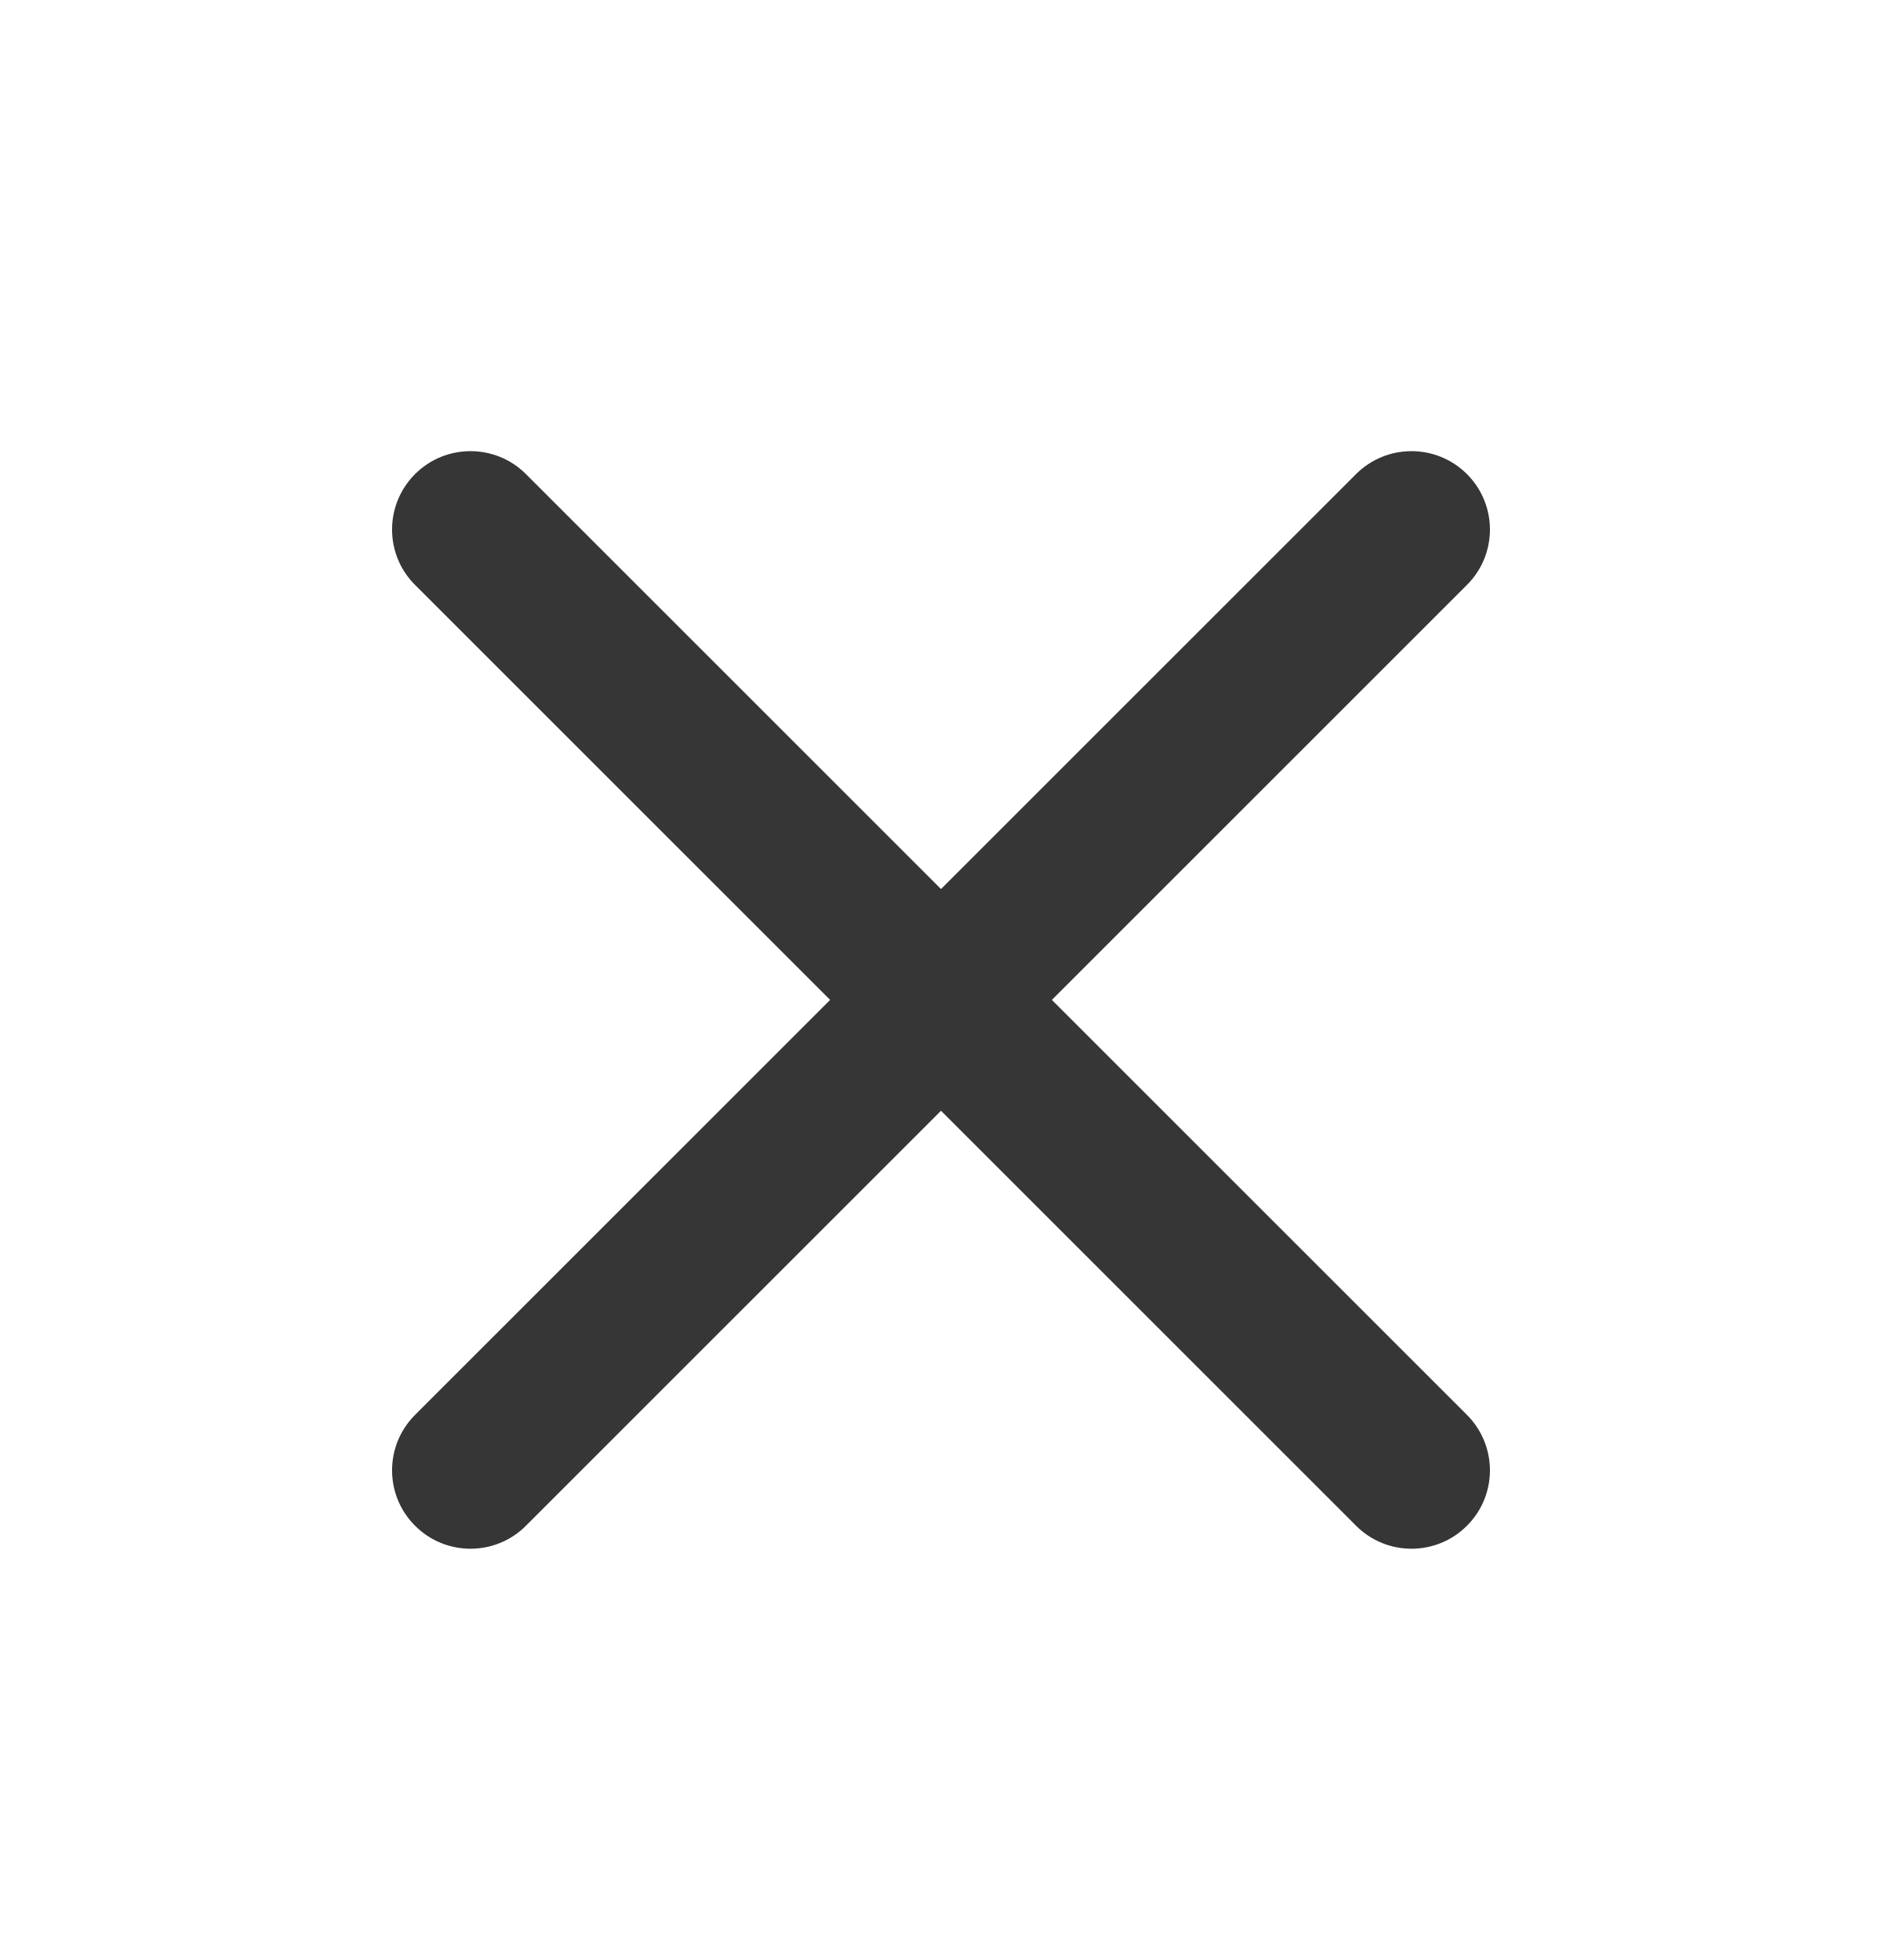
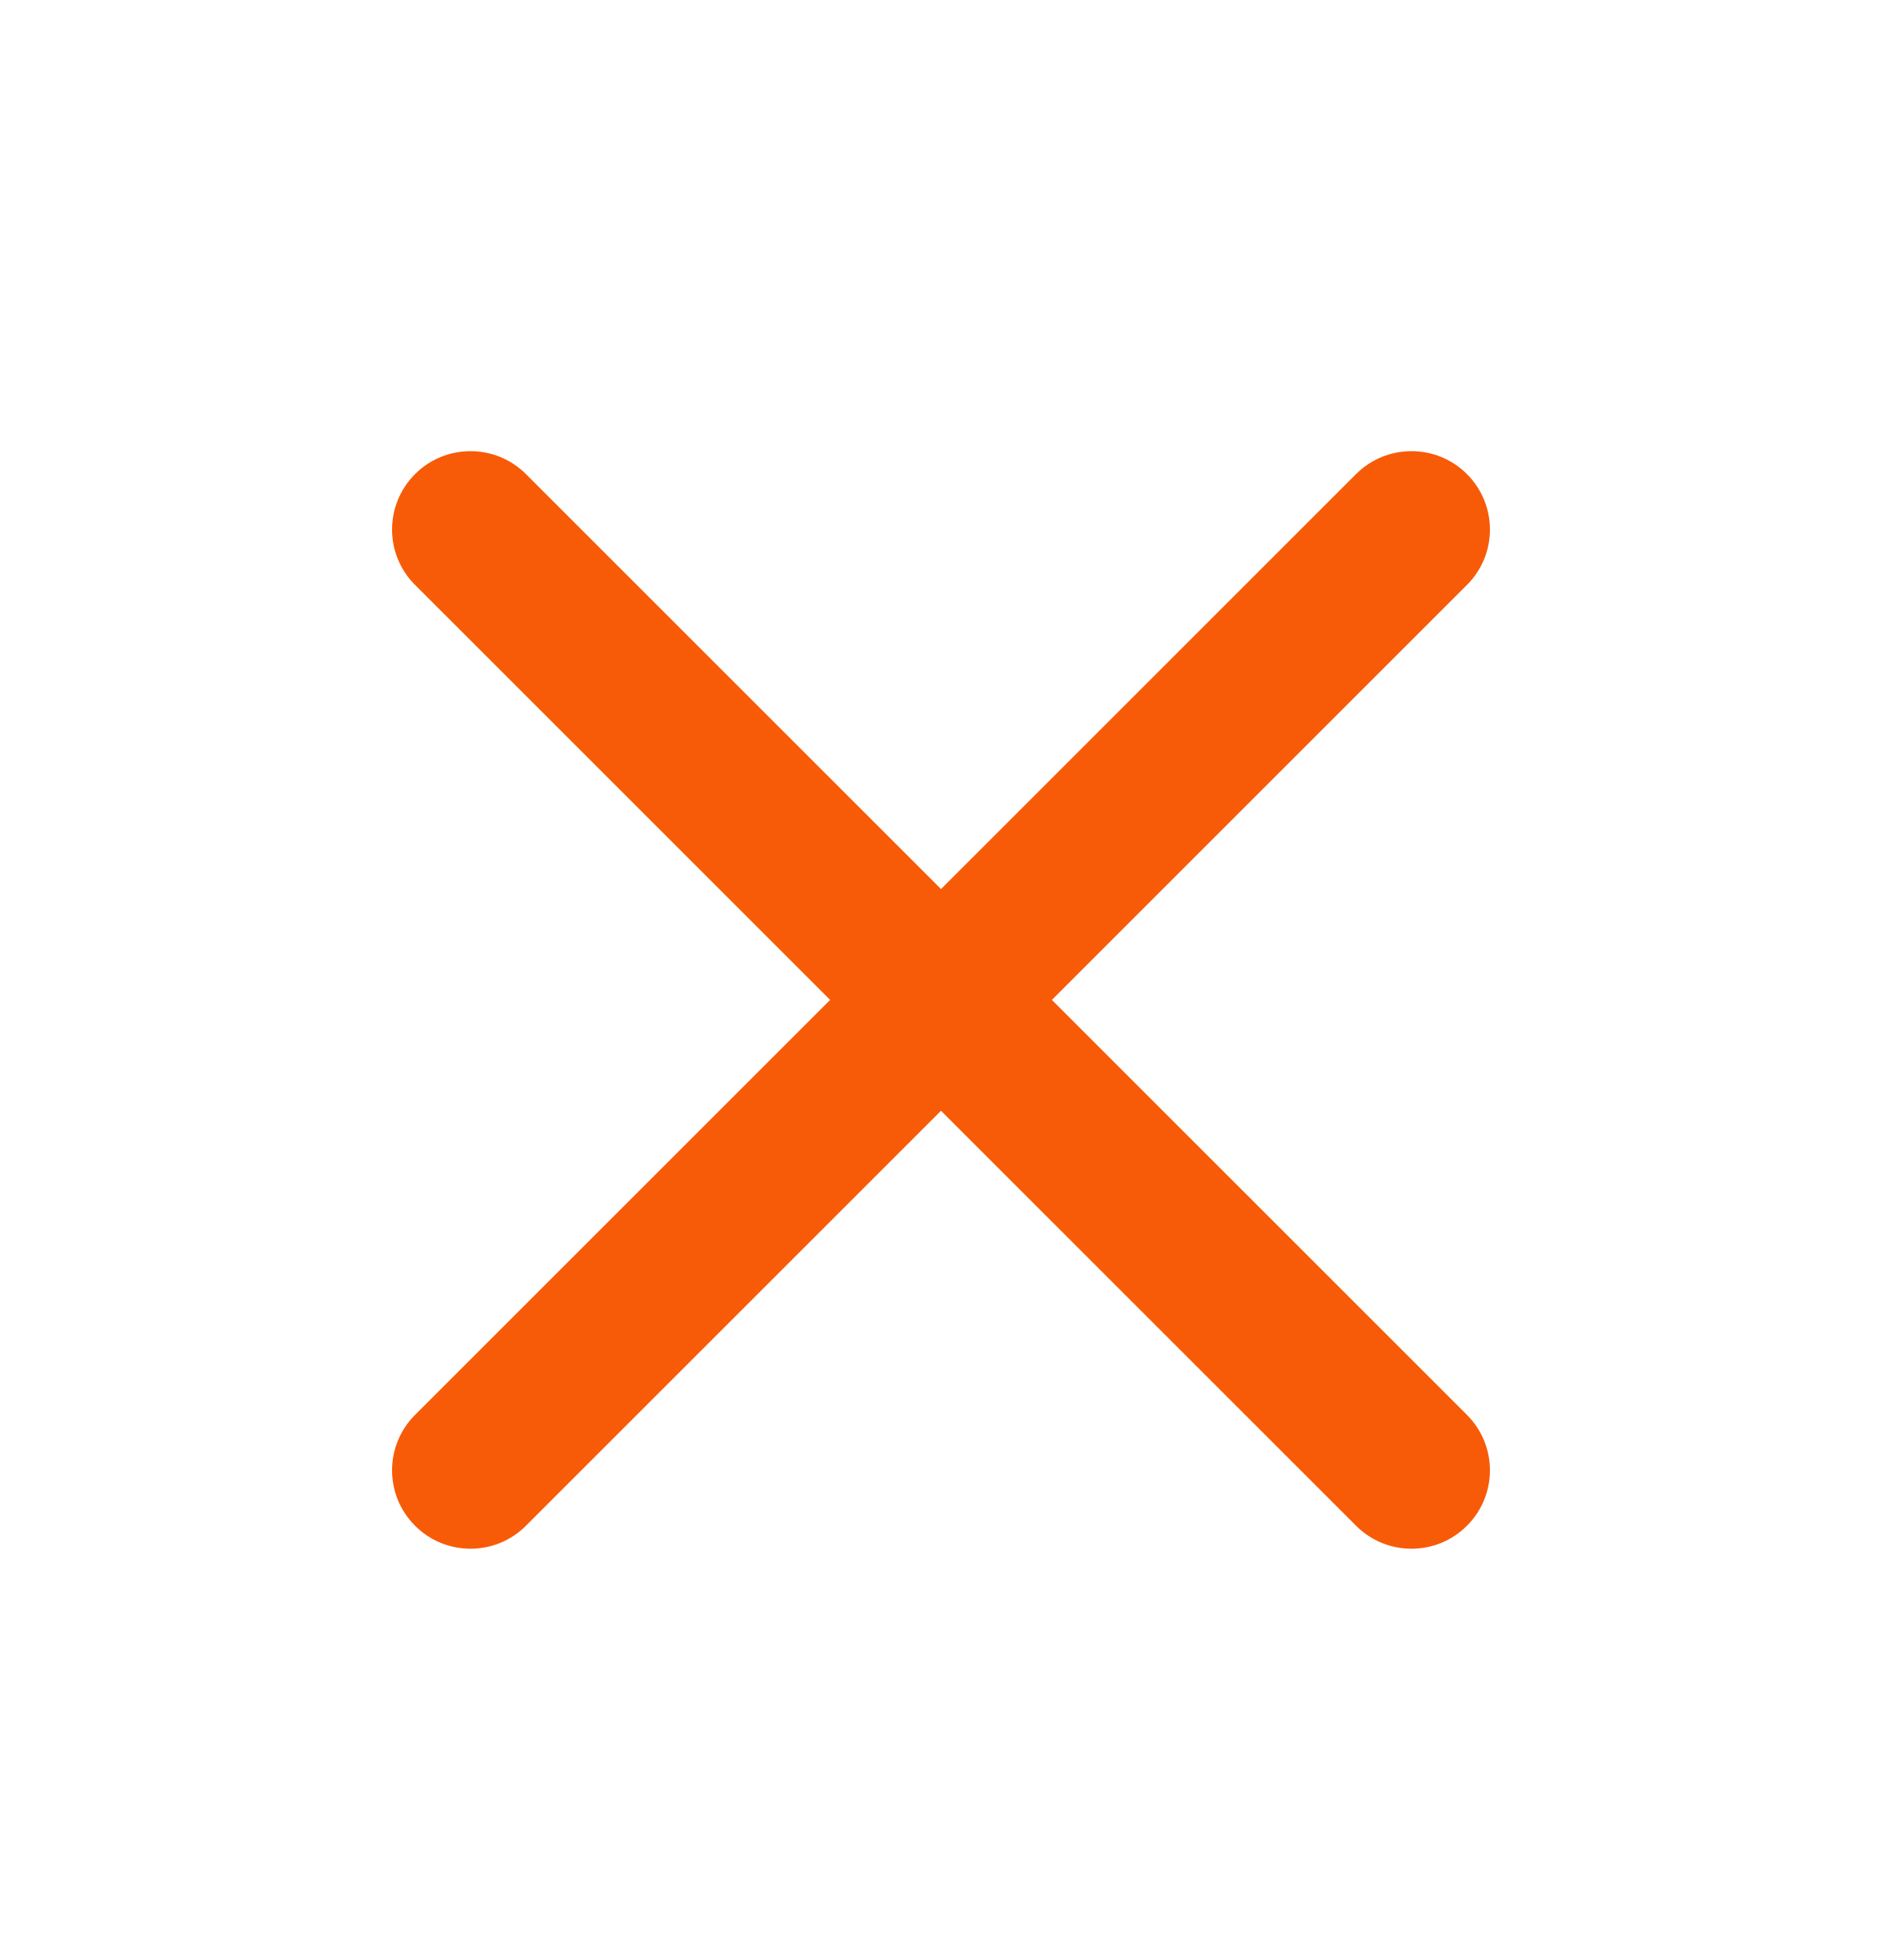
<svg xmlns="http://www.w3.org/2000/svg" width="24" height="25" viewBox="0 0 24 25" fill="none">
-   <path fill-rule="evenodd" clip-rule="evenodd" d="M18.707 6.047C19.098 6.438 19.098 7.071 18.707 7.461L6.707 19.461C6.317 19.852 5.683 19.852 5.293 19.461C4.902 19.071 4.902 18.438 5.293 18.047L17.293 6.047C17.683 5.657 18.317 5.657 18.707 6.047Z" fill="#363636" />
-   <path fill-rule="evenodd" clip-rule="evenodd" d="M5.293 6.047C5.683 5.657 6.317 5.657 6.707 6.047L18.707 18.047C19.098 18.438 19.098 19.071 18.707 19.461C18.317 19.852 17.683 19.852 17.293 19.461L5.293 7.461C4.902 7.071 4.902 6.438 5.293 6.047Z" fill="#363636" />
+   <path fill-rule="evenodd" clip-rule="evenodd" d="M18.707 6.047C19.098 6.438 19.098 7.071 18.707 7.461L6.707 19.461C6.317 19.852 5.683 19.852 5.293 19.461C4.902 19.071 4.902 18.438 5.293 18.047L17.293 6.047C17.683 5.657 18.317 5.657 18.707 6.047Z" fill="#f85b08" />
+   <path fill-rule="evenodd" clip-rule="evenodd" d="M5.293 6.047C5.683 5.657 6.317 5.657 6.707 6.047L18.707 18.047C19.098 18.438 19.098 19.071 18.707 19.461C18.317 19.852 17.683 19.852 17.293 19.461L5.293 7.461C4.902 7.071 4.902 6.438 5.293 6.047Z" fill="#f85b08" />
</svg>
